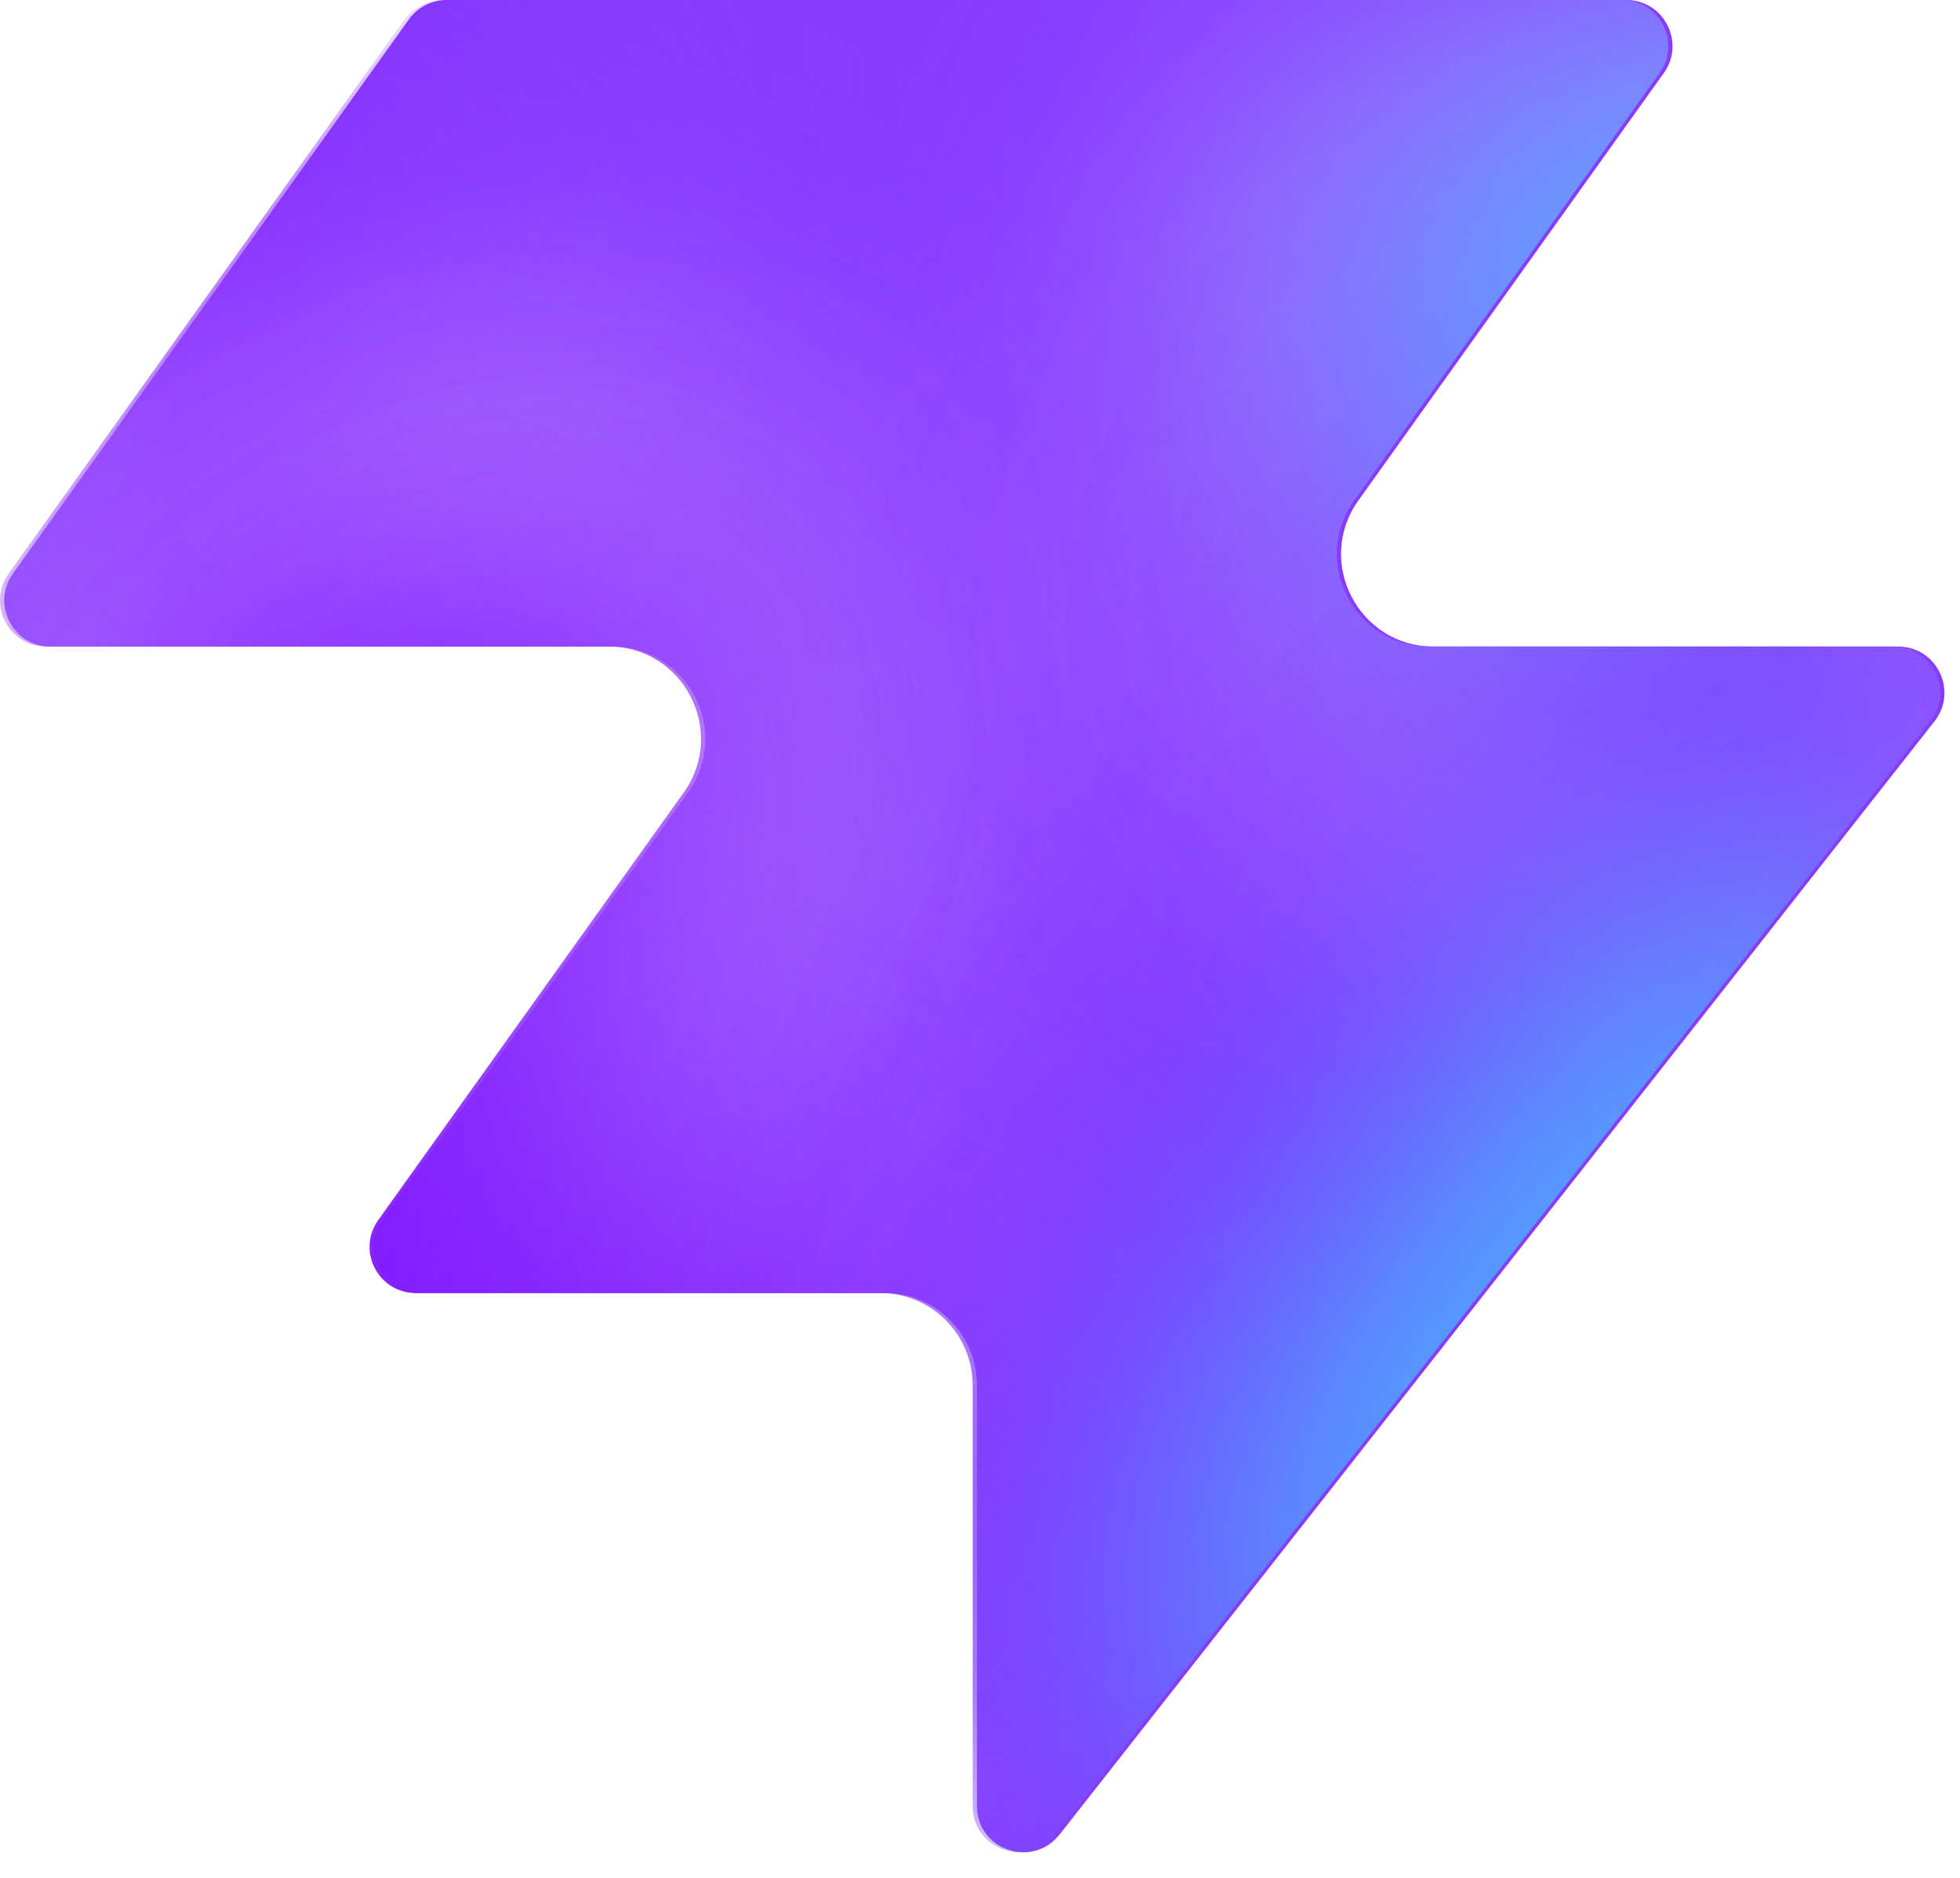
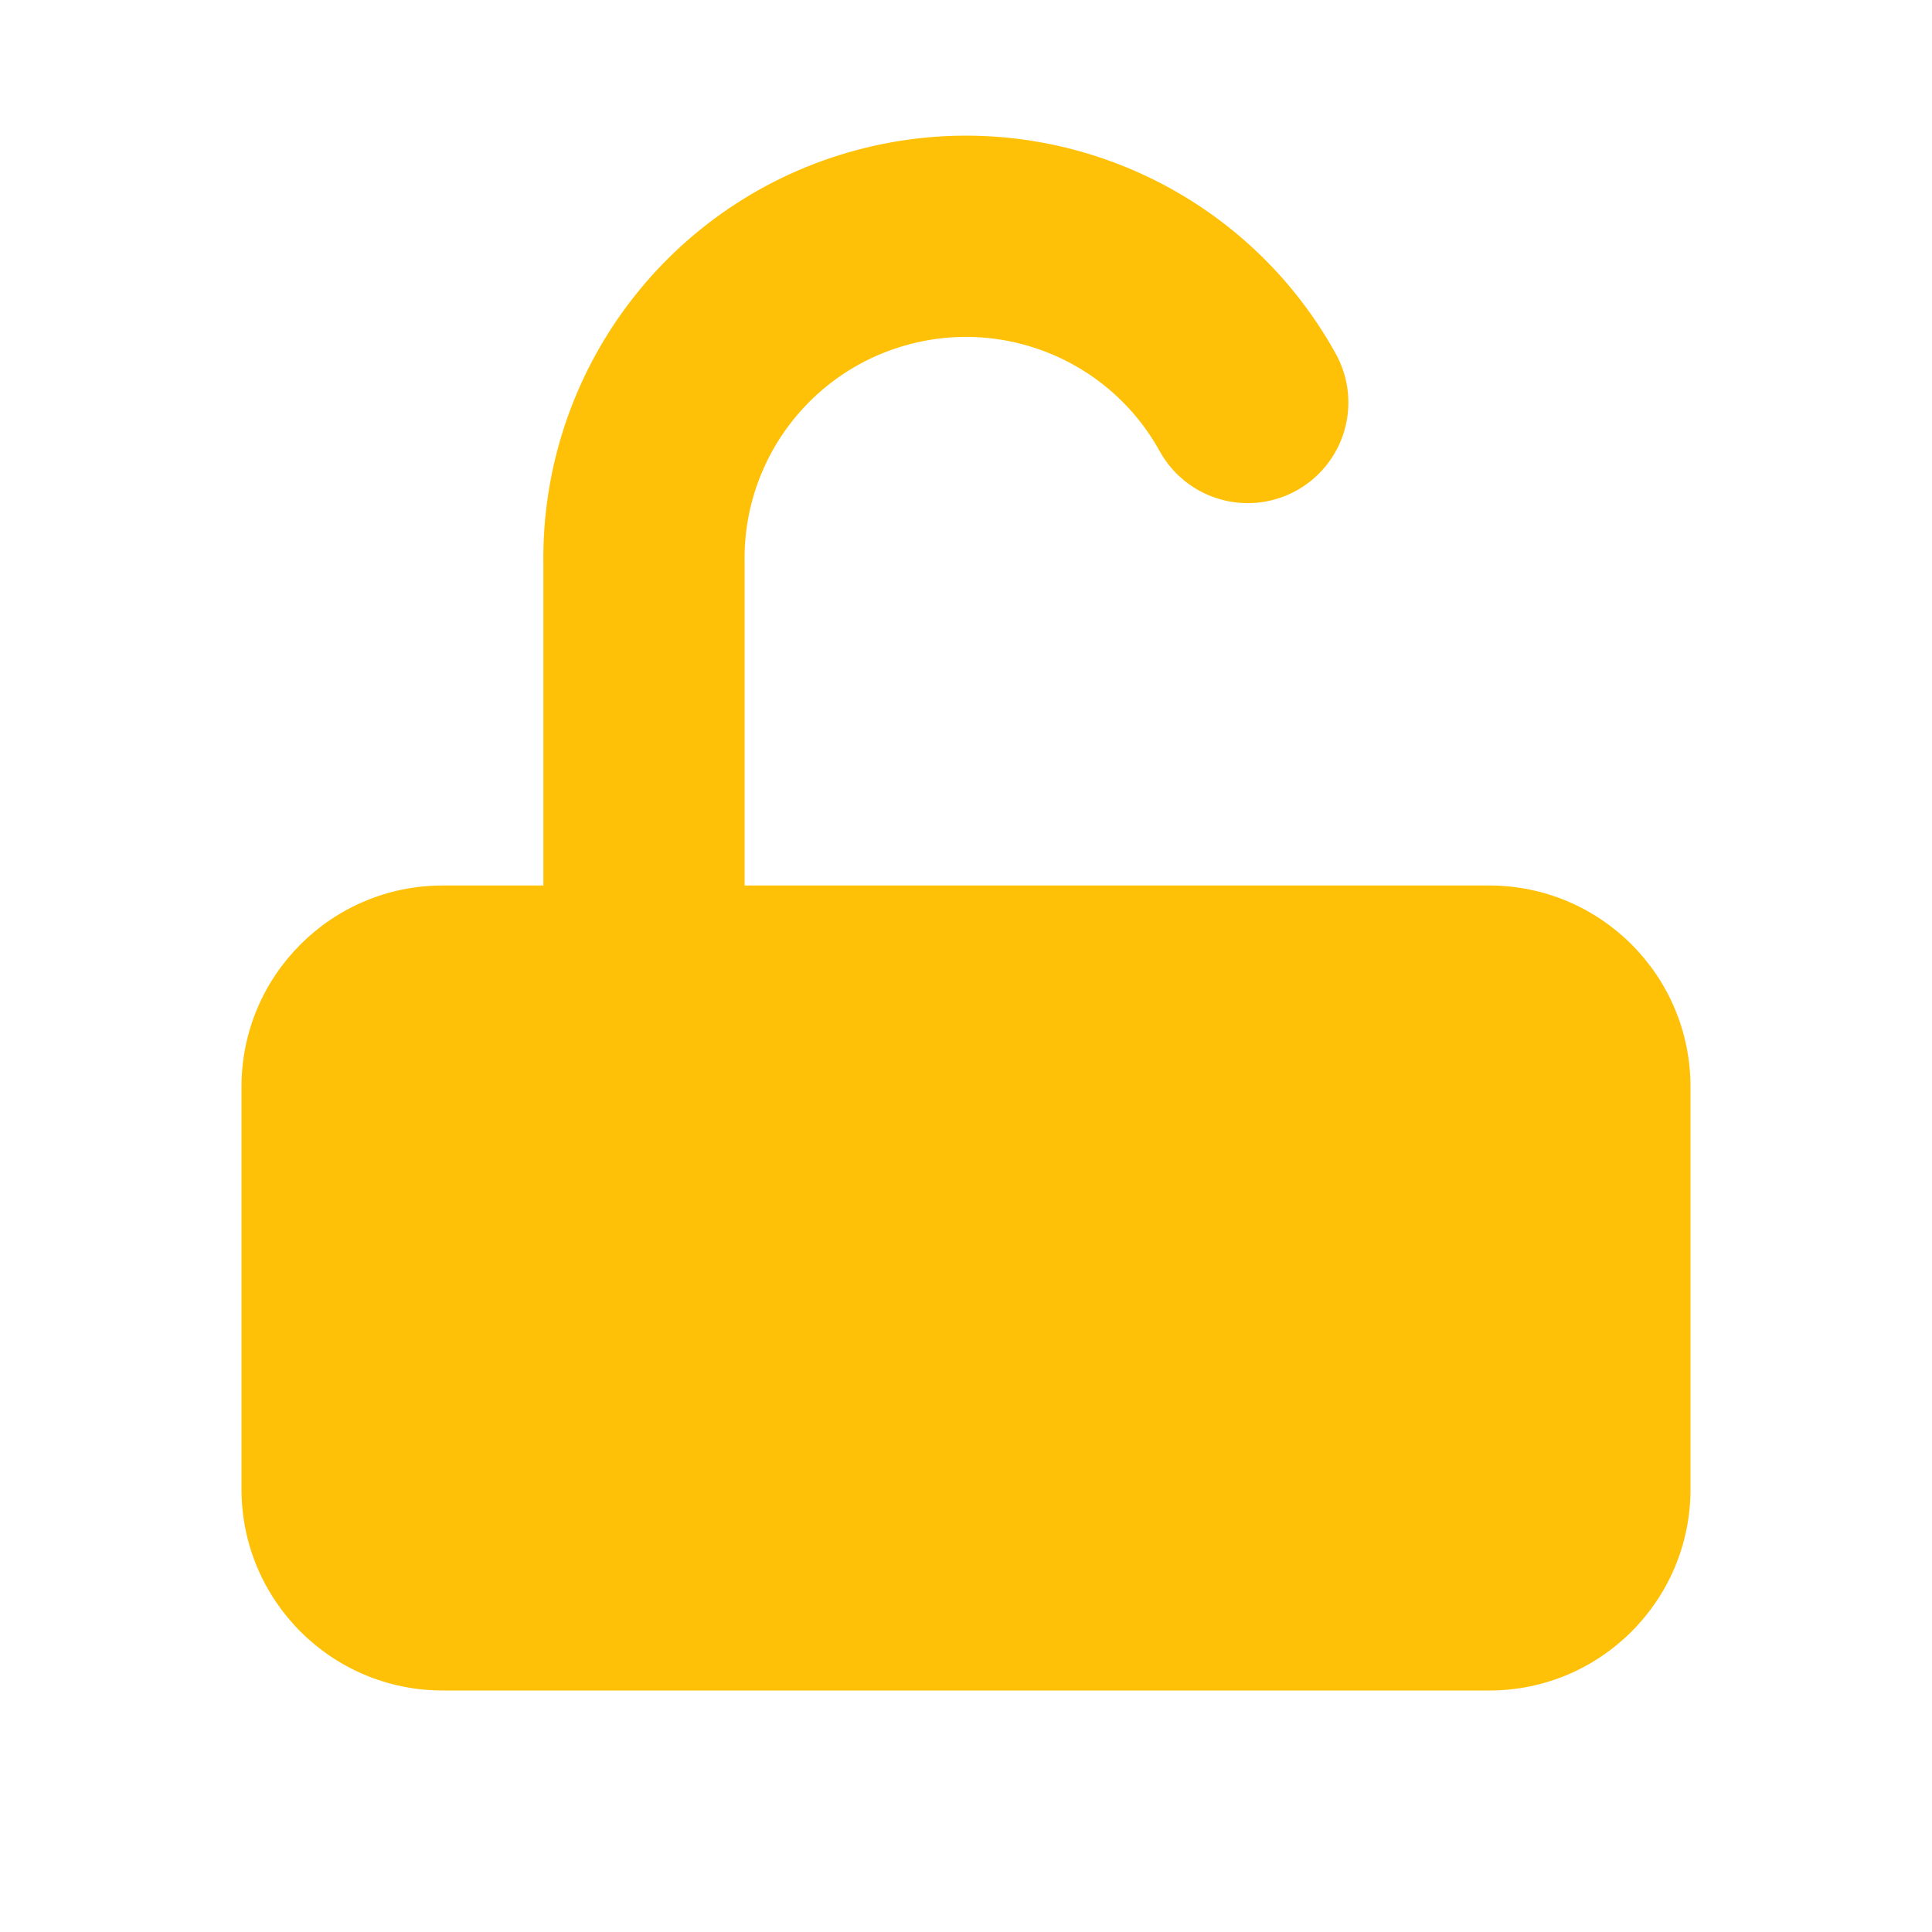
- <svg xmlns="http://www.w3.org/2000/svg" width="48" height="46" fill="none" viewBox="0 0 48 46">
-   <path fill="#863bff" d="M25.946 44.938c-.664.845-2.021.375-2.021-.698V33.937a2.26 2.26 0 0 0-2.262-2.262H10.287c-.92 0-1.456-1.04-.92-1.788l7.48-10.471c1.07-1.497 0-3.578-1.842-3.578H1.237c-.92 0-1.456-1.04-.92-1.788L10.013.474c.214-.297.556-.474.92-.474h28.894c.92 0 1.456 1.04.92 1.788l-7.48 10.471c-1.07 1.498 0 3.579 1.842 3.579h11.377c.943 0 1.473 1.088.89 1.83L25.947 44.94z" style="fill:#863bff;fill:color(display-p3 .525 .23 1);fill-opacity:1" />
-   <mask id="a" width="48" height="46" x="0" y="0" maskUnits="userSpaceOnUse" style="mask-type:alpha">
-     <path fill="#000" d="M25.842 44.938c-.664.844-2.021.375-2.021-.698V33.937a2.26 2.26 0 0 0-2.262-2.262H10.183c-.92 0-1.456-1.04-.92-1.788l7.48-10.471c1.07-1.498 0-3.579-1.842-3.579H1.133c-.92 0-1.456-1.04-.92-1.787L9.91.473c.214-.297.556-.474.92-.474h28.894c.92 0 1.456 1.04.92 1.788l-7.48 10.471c-1.07 1.498 0 3.578 1.842 3.578h11.377c.943 0 1.473 1.088.89 1.832L25.843 44.94z" style="fill:#000;fill-opacity:1" />
-   </mask>
-   <g mask="url(#a)">
-     <g filter="url(#b)">
-       <ellipse cx="5.508" cy="14.704" fill="#ede6ff" rx="5.508" ry="14.704" style="fill:#ede6ff;fill:color(display-p3 .927 .903 1);fill-opacity:1" transform="matrix(.00324 1 1 -.00324 -4.47 31.516)" />
-     </g>
-     <g filter="url(#c)">
-       <ellipse cx="10.399" cy="29.851" fill="#ede6ff" rx="10.399" ry="29.851" style="fill:#ede6ff;fill:color(display-p3 .927 .903 1);fill-opacity:1" transform="matrix(.00324 1 1 -.00324 -39.328 7.883)" />
-     </g>
-     <g filter="url(#d)">
-       <ellipse cx="5.508" cy="30.487" fill="#7e14ff" rx="5.508" ry="30.487" style="fill:#7e14ff;fill:color(display-p3 .492 .077 1);fill-opacity:1" transform="rotate(89.814 -25.913 -14.639)scale(1 -1)" />
-     </g>
-     <g filter="url(#e)">
-       <ellipse cx="5.508" cy="30.599" fill="#7e14ff" rx="5.508" ry="30.599" style="fill:#7e14ff;fill:color(display-p3 .492 .077 1);fill-opacity:1" transform="rotate(89.814 -32.644 -3.334)scale(1 -1)" />
-     </g>
-     <g filter="url(#f)">
-       <ellipse cx="5.508" cy="30.599" fill="#7e14ff" rx="5.508" ry="30.599" style="fill:#7e14ff;fill:color(display-p3 .492 .077 1);fill-opacity:1" transform="matrix(.00324 1 1 -.00324 -34.34 30.47)" />
-     </g>
-     <g filter="url(#g)">
-       <ellipse cx="14.072" cy="22.078" fill="#ede6ff" rx="14.072" ry="22.078" style="fill:#ede6ff;fill:color(display-p3 .927 .903 1);fill-opacity:1" transform="rotate(93.35 24.506 48.493)scale(-1 1)" />
-     </g>
-     <g filter="url(#h)">
-       <ellipse cx="3.47" cy="21.501" fill="#7e14ff" rx="3.47" ry="21.501" style="fill:#7e14ff;fill:color(display-p3 .492 .077 1);fill-opacity:1" transform="rotate(89.009 28.708 47.59)scale(-1 1)" />
-     </g>
-     <g filter="url(#i)">
-       <ellipse cx="3.47" cy="21.501" fill="#7e14ff" rx="3.47" ry="21.501" style="fill:#7e14ff;fill:color(display-p3 .492 .077 1);fill-opacity:1" transform="rotate(89.009 28.708 47.59)scale(-1 1)" />
-     </g>
-     <g filter="url(#j)">
-       <ellipse cx=".387" cy="8.972" fill="#7e14ff" rx="4.407" ry="29.108" style="fill:#7e14ff;fill:color(display-p3 .492 .077 1);fill-opacity:1" transform="rotate(39.51 .387 8.972)" />
-     </g>
-     <g filter="url(#k)">
-       <ellipse cx="47.523" cy="-6.092" fill="#7e14ff" rx="4.407" ry="29.108" style="fill:#7e14ff;fill:color(display-p3 .492 .077 1);fill-opacity:1" transform="rotate(37.892 47.523 -6.092)" />
-     </g>
-     <g filter="url(#l)">
-       <ellipse cx="41.412" cy="6.333" fill="#47bfff" rx="5.971" ry="9.665" style="fill:#47bfff;fill:color(display-p3 .28 .748 1);fill-opacity:1" transform="rotate(37.892 41.412 6.333)" />
-     </g>
-     <g filter="url(#m)">
-       <ellipse cx="-1.879" cy="38.332" fill="#7e14ff" rx="4.407" ry="29.108" style="fill:#7e14ff;fill:color(display-p3 .492 .077 1);fill-opacity:1" transform="rotate(37.892 -1.88 38.332)" />
-     </g>
-     <g filter="url(#n)">
-       <ellipse cx="-1.879" cy="38.332" fill="#7e14ff" rx="4.407" ry="29.108" style="fill:#7e14ff;fill:color(display-p3 .492 .077 1);fill-opacity:1" transform="rotate(37.892 -1.88 38.332)" />
-     </g>
-     <g filter="url(#o)">
-       <ellipse cx="35.651" cy="29.907" fill="#7e14ff" rx="4.407" ry="29.108" style="fill:#7e14ff;fill:color(display-p3 .492 .077 1);fill-opacity:1" transform="rotate(37.892 35.651 29.907)" />
-     </g>
-     <g filter="url(#p)">
-       <ellipse cx="38.418" cy="32.4" fill="#47bfff" rx="5.971" ry="15.297" style="fill:#47bfff;fill:color(display-p3 .28 .748 1);fill-opacity:1" transform="rotate(37.892 38.418 32.4)" />
-     </g>
-   </g>
-   <defs>
-     <filter id="b" width="60.045" height="41.654" x="-19.77" y="16.149" color-interpolation-filters="sRGB" filterUnits="userSpaceOnUse">
-       <feFlood flood-opacity="0" result="BackgroundImageFix" />
-       <feBlend in="SourceGraphic" in2="BackgroundImageFix" result="shape" />
-       <feGaussianBlur result="effect1_foregroundBlur_2002_17158" stdDeviation="7.659" />
-     </filter>
-     <filter id="c" width="90.34" height="51.437" x="-54.613" y="-7.533" color-interpolation-filters="sRGB" filterUnits="userSpaceOnUse">
-       <feFlood flood-opacity="0" result="BackgroundImageFix" />
-       <feBlend in="SourceGraphic" in2="BackgroundImageFix" result="shape" />
-       <feGaussianBlur result="effect1_foregroundBlur_2002_17158" stdDeviation="7.659" />
-     </filter>
-     <filter id="d" width="79.355" height="29.4" x="-49.64" y="2.03" color-interpolation-filters="sRGB" filterUnits="userSpaceOnUse">
-       <feFlood flood-opacity="0" result="BackgroundImageFix" />
-       <feBlend in="SourceGraphic" in2="BackgroundImageFix" result="shape" />
-       <feGaussianBlur result="effect1_foregroundBlur_2002_17158" stdDeviation="4.596" />
-     </filter>
-     <filter id="e" width="79.579" height="29.4" x="-45.045" y="20.029" color-interpolation-filters="sRGB" filterUnits="userSpaceOnUse">
-       <feFlood flood-opacity="0" result="BackgroundImageFix" />
-       <feBlend in="SourceGraphic" in2="BackgroundImageFix" result="shape" />
-       <feGaussianBlur result="effect1_foregroundBlur_2002_17158" stdDeviation="4.596" />
-     </filter>
-     <filter id="f" width="79.579" height="29.4" x="-43.513" y="21.178" color-interpolation-filters="sRGB" filterUnits="userSpaceOnUse">
-       <feFlood flood-opacity="0" result="BackgroundImageFix" />
-       <feBlend in="SourceGraphic" in2="BackgroundImageFix" result="shape" />
-       <feGaussianBlur result="effect1_foregroundBlur_2002_17158" stdDeviation="4.596" />
-     </filter>
-     <filter id="g" width="74.749" height="58.852" x="15.756" y="-17.901" color-interpolation-filters="sRGB" filterUnits="userSpaceOnUse">
-       <feFlood flood-opacity="0" result="BackgroundImageFix" />
-       <feBlend in="SourceGraphic" in2="BackgroundImageFix" result="shape" />
-       <feGaussianBlur result="effect1_foregroundBlur_2002_17158" stdDeviation="7.659" />
-     </filter>
-     <filter id="h" width="61.377" height="25.362" x="23.548" y="2.284" color-interpolation-filters="sRGB" filterUnits="userSpaceOnUse">
-       <feFlood flood-opacity="0" result="BackgroundImageFix" />
-       <feBlend in="SourceGraphic" in2="BackgroundImageFix" result="shape" />
-       <feGaussianBlur result="effect1_foregroundBlur_2002_17158" stdDeviation="4.596" />
-     </filter>
-     <filter id="i" width="61.377" height="25.362" x="23.548" y="2.284" color-interpolation-filters="sRGB" filterUnits="userSpaceOnUse">
-       <feFlood flood-opacity="0" result="BackgroundImageFix" />
-       <feBlend in="SourceGraphic" in2="BackgroundImageFix" result="shape" />
-       <feGaussianBlur result="effect1_foregroundBlur_2002_17158" stdDeviation="4.596" />
-     </filter>
-     <filter id="j" width="56.045" height="63.649" x="-27.636" y="-22.853" color-interpolation-filters="sRGB" filterUnits="userSpaceOnUse">
-       <feFlood flood-opacity="0" result="BackgroundImageFix" />
-       <feBlend in="SourceGraphic" in2="BackgroundImageFix" result="shape" />
-       <feGaussianBlur result="effect1_foregroundBlur_2002_17158" stdDeviation="4.596" />
-     </filter>
-     <filter id="k" width="54.814" height="64.646" x="20.116" y="-38.415" color-interpolation-filters="sRGB" filterUnits="userSpaceOnUse">
-       <feFlood flood-opacity="0" result="BackgroundImageFix" />
-       <feBlend in="SourceGraphic" in2="BackgroundImageFix" result="shape" />
-       <feGaussianBlur result="effect1_foregroundBlur_2002_17158" stdDeviation="4.596" />
-     </filter>
-     <filter id="l" width="33.541" height="35.313" x="24.641" y="-11.323" color-interpolation-filters="sRGB" filterUnits="userSpaceOnUse">
-       <feFlood flood-opacity="0" result="BackgroundImageFix" />
-       <feBlend in="SourceGraphic" in2="BackgroundImageFix" result="shape" />
-       <feGaussianBlur result="effect1_foregroundBlur_2002_17158" stdDeviation="4.596" />
-     </filter>
-     <filter id="m" width="54.814" height="64.646" x="-29.286" y="6.009" color-interpolation-filters="sRGB" filterUnits="userSpaceOnUse">
-       <feFlood flood-opacity="0" result="BackgroundImageFix" />
-       <feBlend in="SourceGraphic" in2="BackgroundImageFix" result="shape" />
-       <feGaussianBlur result="effect1_foregroundBlur_2002_17158" stdDeviation="4.596" />
-     </filter>
-     <filter id="n" width="54.814" height="64.646" x="-29.286" y="6.009" color-interpolation-filters="sRGB" filterUnits="userSpaceOnUse">
-       <feFlood flood-opacity="0" result="BackgroundImageFix" />
-       <feBlend in="SourceGraphic" in2="BackgroundImageFix" result="shape" />
-       <feGaussianBlur result="effect1_foregroundBlur_2002_17158" stdDeviation="4.596" />
-     </filter>
-     <filter id="o" width="54.814" height="64.646" x="8.244" y="-2.416" color-interpolation-filters="sRGB" filterUnits="userSpaceOnUse">
-       <feFlood flood-opacity="0" result="BackgroundImageFix" />
-       <feBlend in="SourceGraphic" in2="BackgroundImageFix" result="shape" />
-       <feGaussianBlur result="effect1_foregroundBlur_2002_17158" stdDeviation="4.596" />
-     </filter>
-     <filter id="p" width="39.409" height="43.623" x="18.713" y="10.588" color-interpolation-filters="sRGB" filterUnits="userSpaceOnUse">
-       <feFlood flood-opacity="0" result="BackgroundImageFix" />
-       <feBlend in="SourceGraphic" in2="BackgroundImageFix" result="shape" />
-       <feGaussianBlur result="effect1_foregroundBlur_2002_17158" stdDeviation="4.596" />
-     </filter>
-   </defs>
+ <svg xmlns="http://www.w3.org/2000/svg" viewBox="0 0 24 24" width="32" height="32">
+   <path d="M8 11V7a4 4 0 0 1 7.5-2" fill="none" stroke="#ffc107" stroke-width="2.5" stroke-linecap="round" />
+   <rect x="3" y="11" width="18" height="10" rx="2.5" fill="#ffc107" />
</svg>
